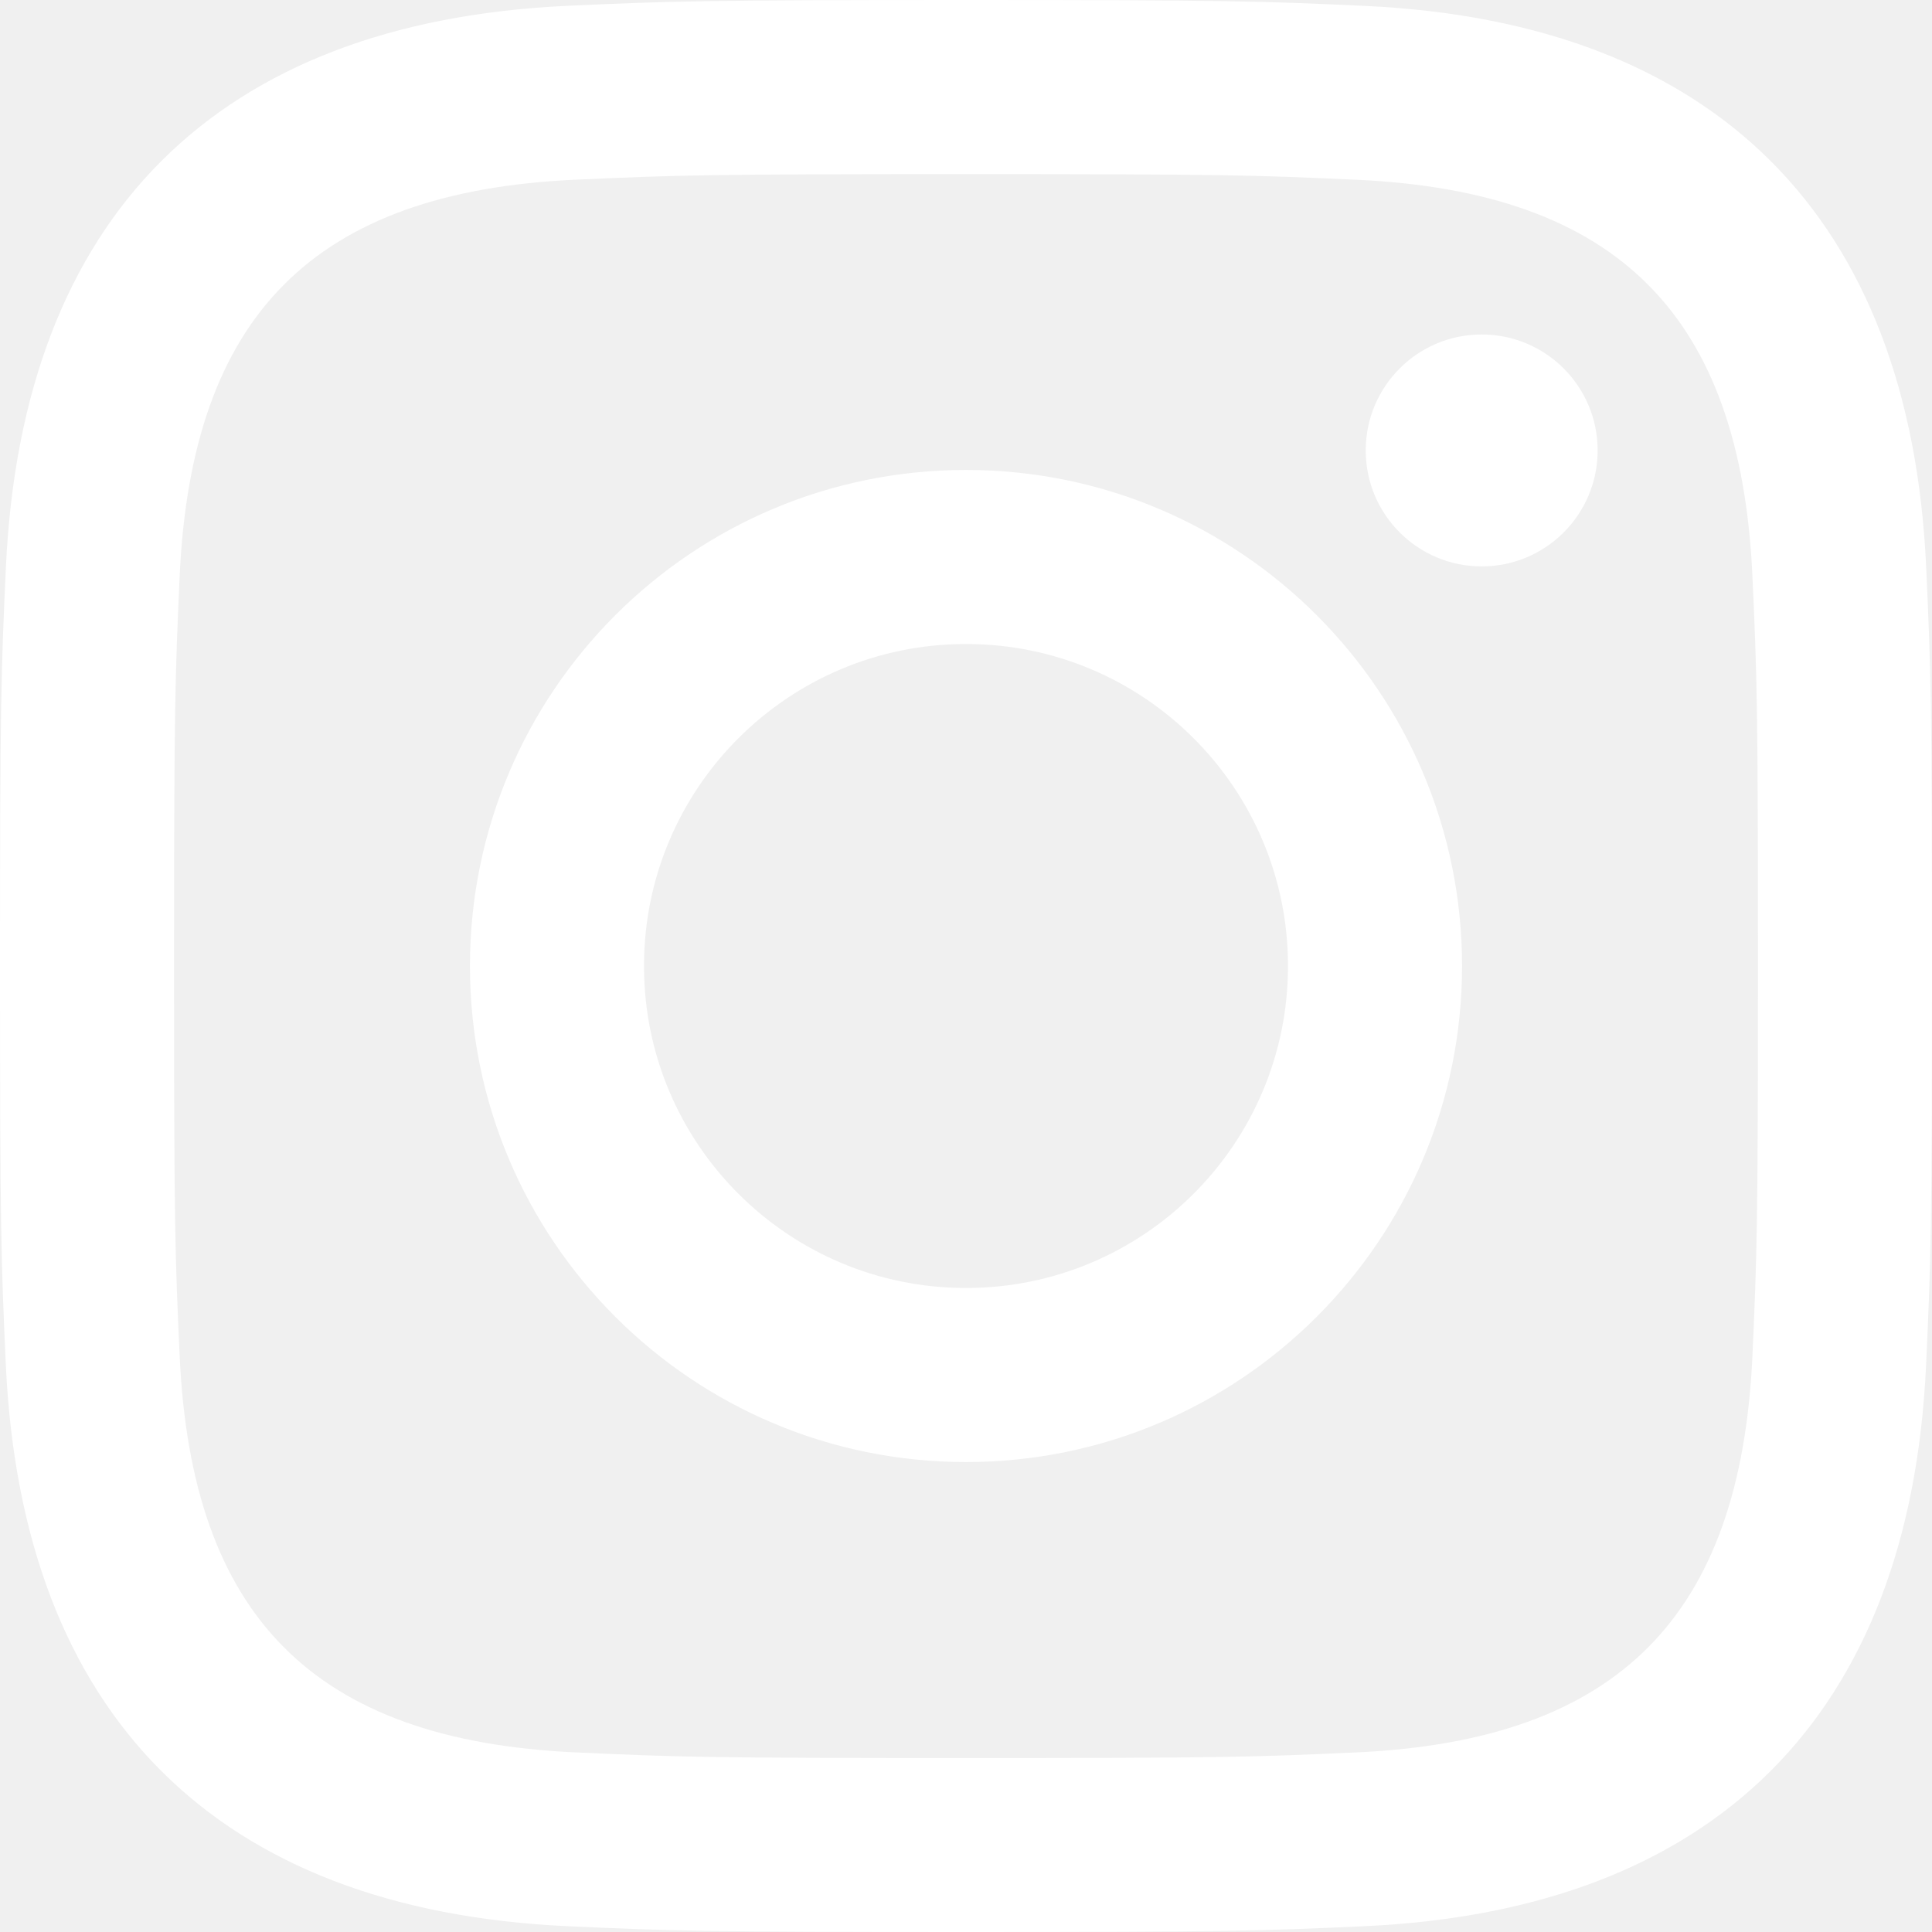
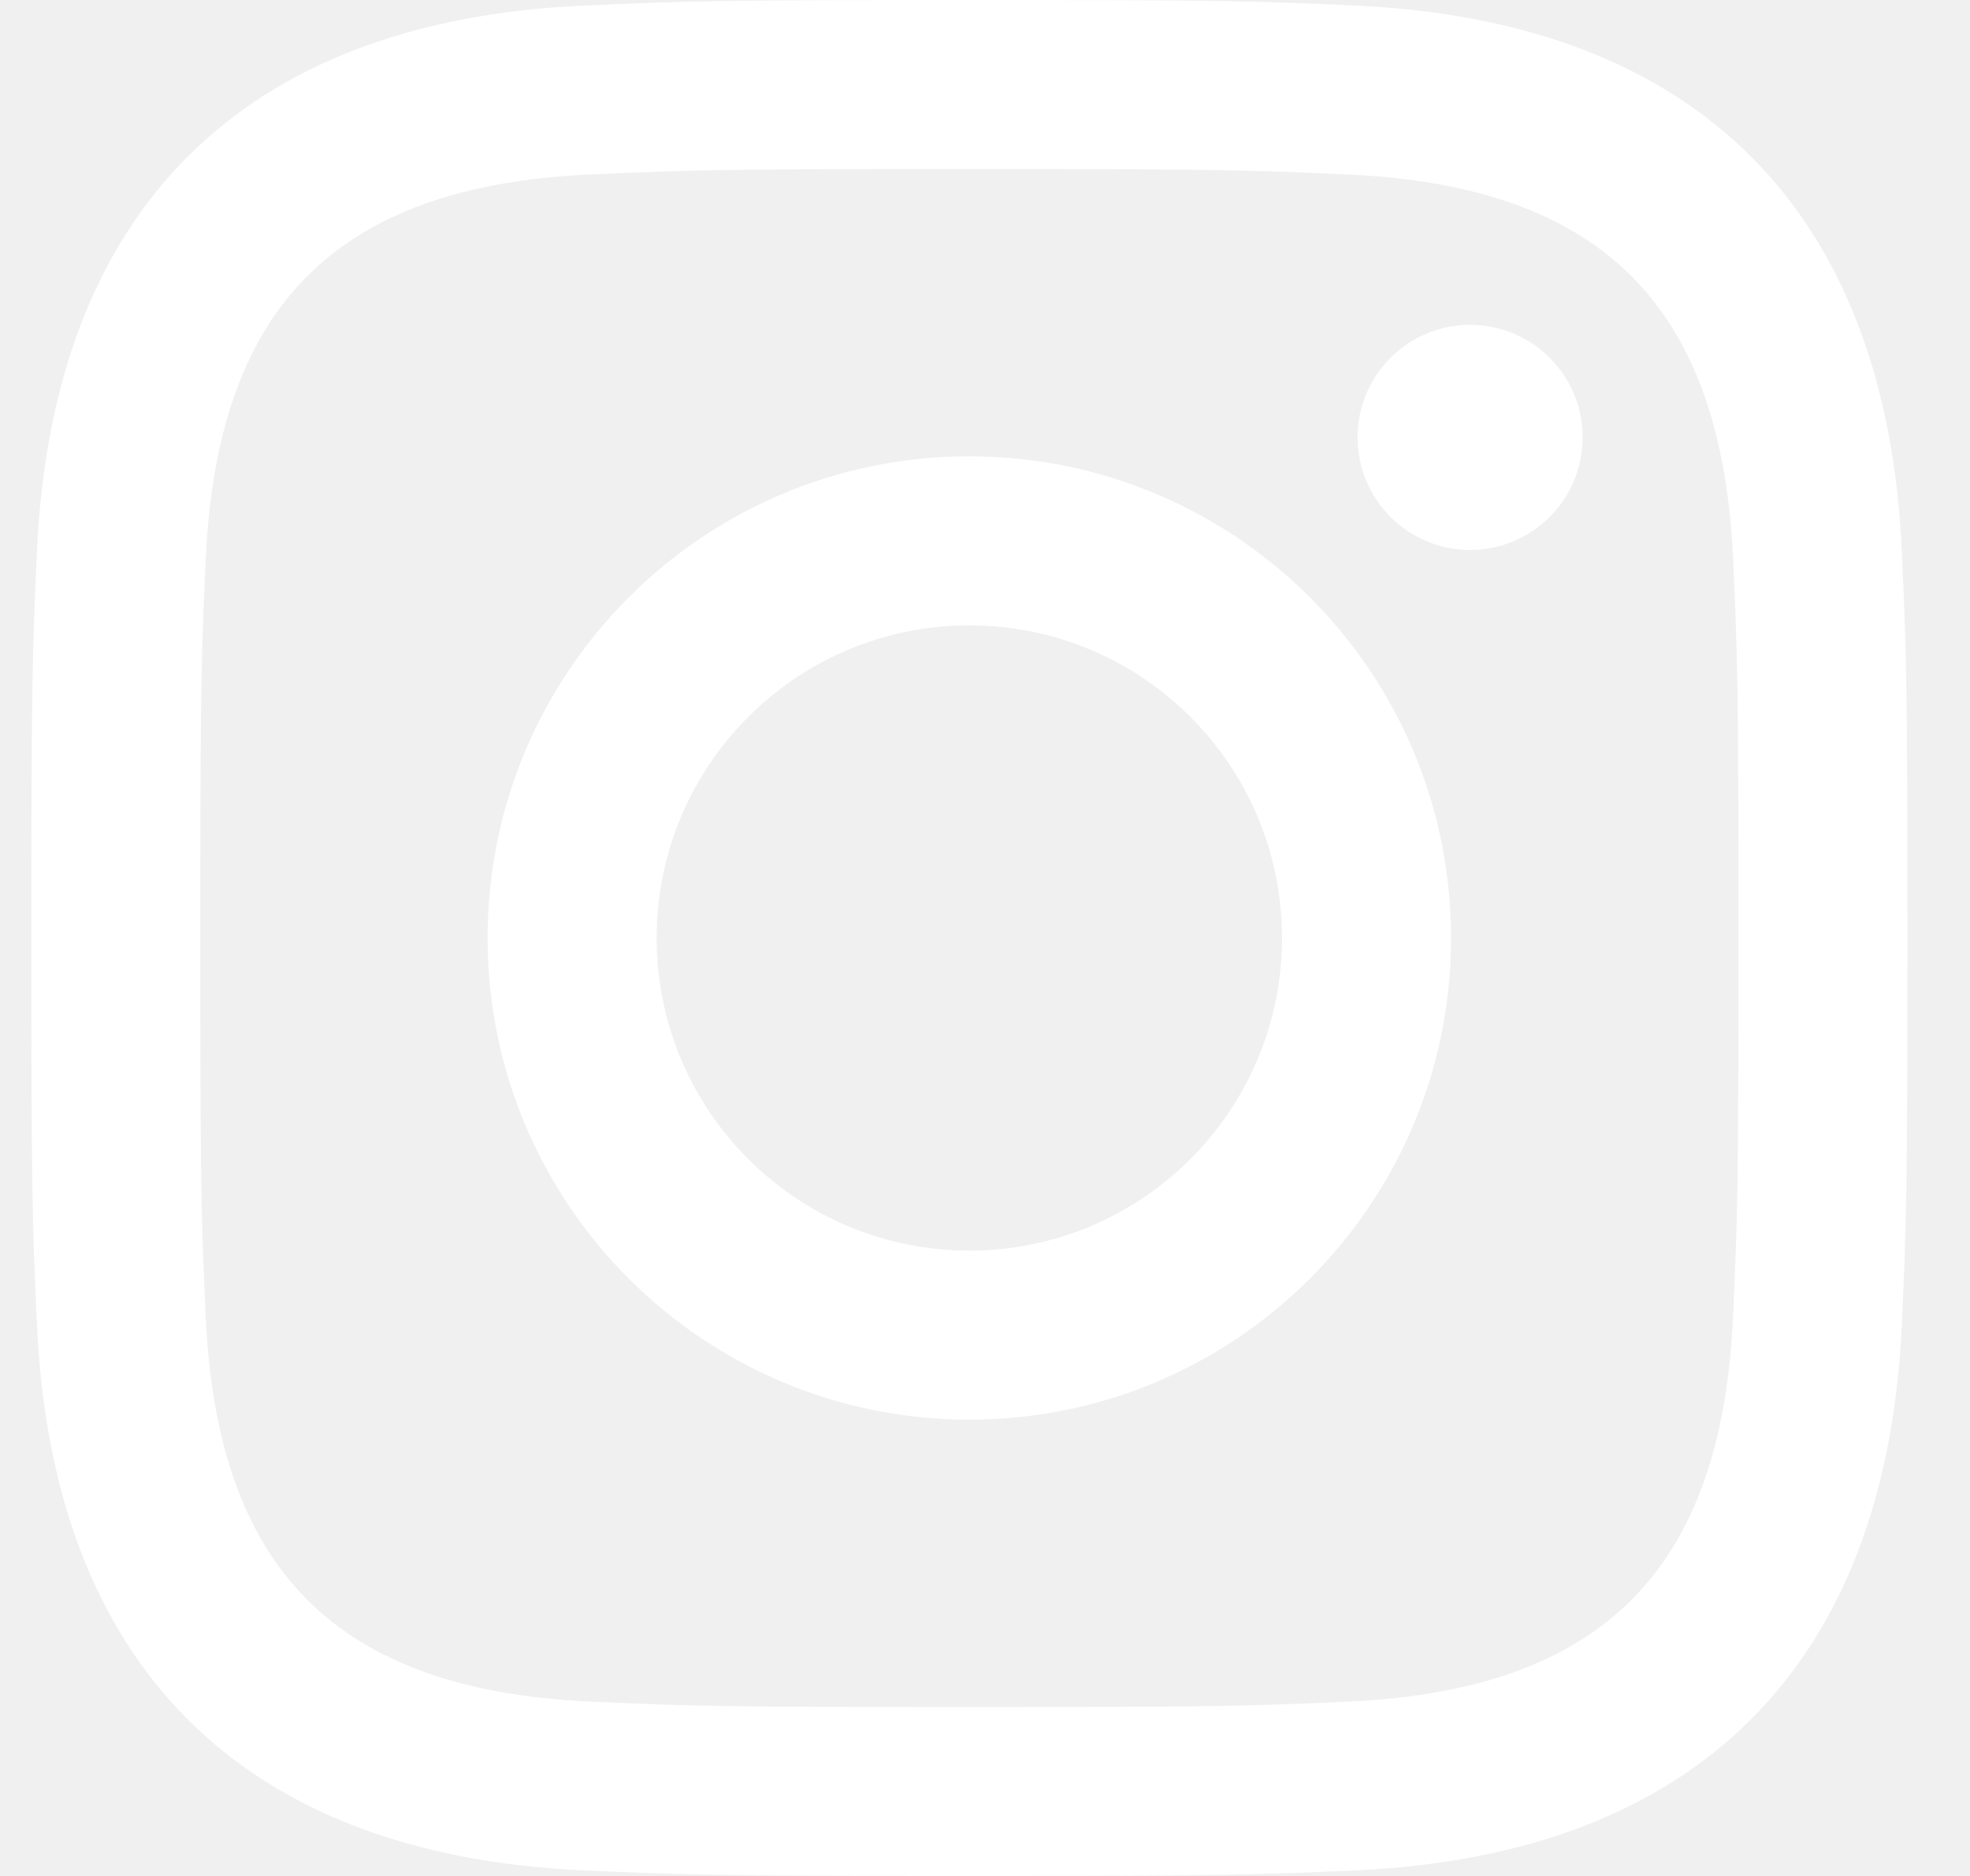
- <svg xmlns="http://www.w3.org/2000/svg" width="24" height="24">
-   <path fill="#FFF" d="M12 2.163c3.204 0 3.584.012 4.85.07 3.252.148 4.771 1.691 4.919 4.919.058 1.265.069 1.645.069 4.849 0 3.205-.012 3.584-.069 4.849-.149 3.225-1.664 4.771-4.919 4.919-1.266.058-1.644.07-4.85.07-3.204 0-3.584-.012-4.849-.07-3.26-.149-4.771-1.699-4.919-4.92-.058-1.265-.07-1.644-.07-4.849 0-3.204.013-3.583.07-4.849.149-3.227 1.664-4.771 4.919-4.919 1.266-.057 1.645-.069 4.849-.069zM12 0C8.741 0 8.333.014 7.053.072 2.695.272.273 2.69.073 7.052.014 8.333 0 8.741 0 12c0 3.259.014 3.668.072 4.948.2 4.358 2.618 6.78 6.98 6.98C8.333 23.986 8.741 24 12 24c3.259 0 3.668-.014 4.948-.072 4.354-.2 6.782-2.618 6.979-6.98.059-1.28.073-1.689.073-4.948 0-3.259-.014-3.667-.072-4.947-.196-4.354-2.617-6.78-6.979-6.98C15.668.014 15.259 0 12 0zm0 5.838a6.162 6.162 0 100 12.324 6.162 6.162 0 000-12.324zM12 16a4 4 0 110-8 4 4 0 010 8zm6.406-11.845a1.44 1.44 0 100 2.881 1.44 1.44 0 000-2.881z" />
+ <svg xmlns="http://www.w3.org/2000/svg" width="21" height="20">
+   <path fill="#FFF" d="M10.333 1.802c2.67 0 2.987.01 4.042.059 2.71.123 3.976 1.409 4.1 4.099.048 1.054.057 1.37.057 4.04 0 2.672-.01 2.988-.058 4.042-.124 2.687-1.386 3.975-4.099 4.099-1.055.048-1.37.058-4.042.058-2.67 0-2.986-.01-4.04-.058-2.717-.124-3.976-1.416-4.1-4.1-.048-1.054-.058-1.37-.058-4.041 0-2.67.01-2.986.058-4.04.124-2.69 1.387-3.977 4.1-4.1 1.054-.048 1.37-.058 4.04-.058zm0-1.802C7.618 0 7.278.012 6.211.06 2.579.227.56 2.242.394 5.877.345 6.944.334 7.284.334 10s.011 3.057.06 4.123c.166 3.632 2.181 5.65 5.816 5.817 1.068.048 1.408.06 4.123.06 2.716 0 3.057-.012 4.124-.06 3.628-.167 5.651-2.182 5.816-5.817.049-1.066.06-1.407.06-4.123s-.011-3.056-.06-4.122C20.11 2.249 18.093.228 14.458.06 13.39.01 13.049 0 10.333 0zm0 4.865a5.135 5.135 0 100 10.27 5.135 5.135 0 000-10.27zm0 8.468a3.333 3.333 0 110-6.666 3.333 3.333 0 010 6.666zm5.339-9.87a1.2 1.2 0 10-.001 2.4 1.2 1.2 0 000-2.4z" />
</svg>
